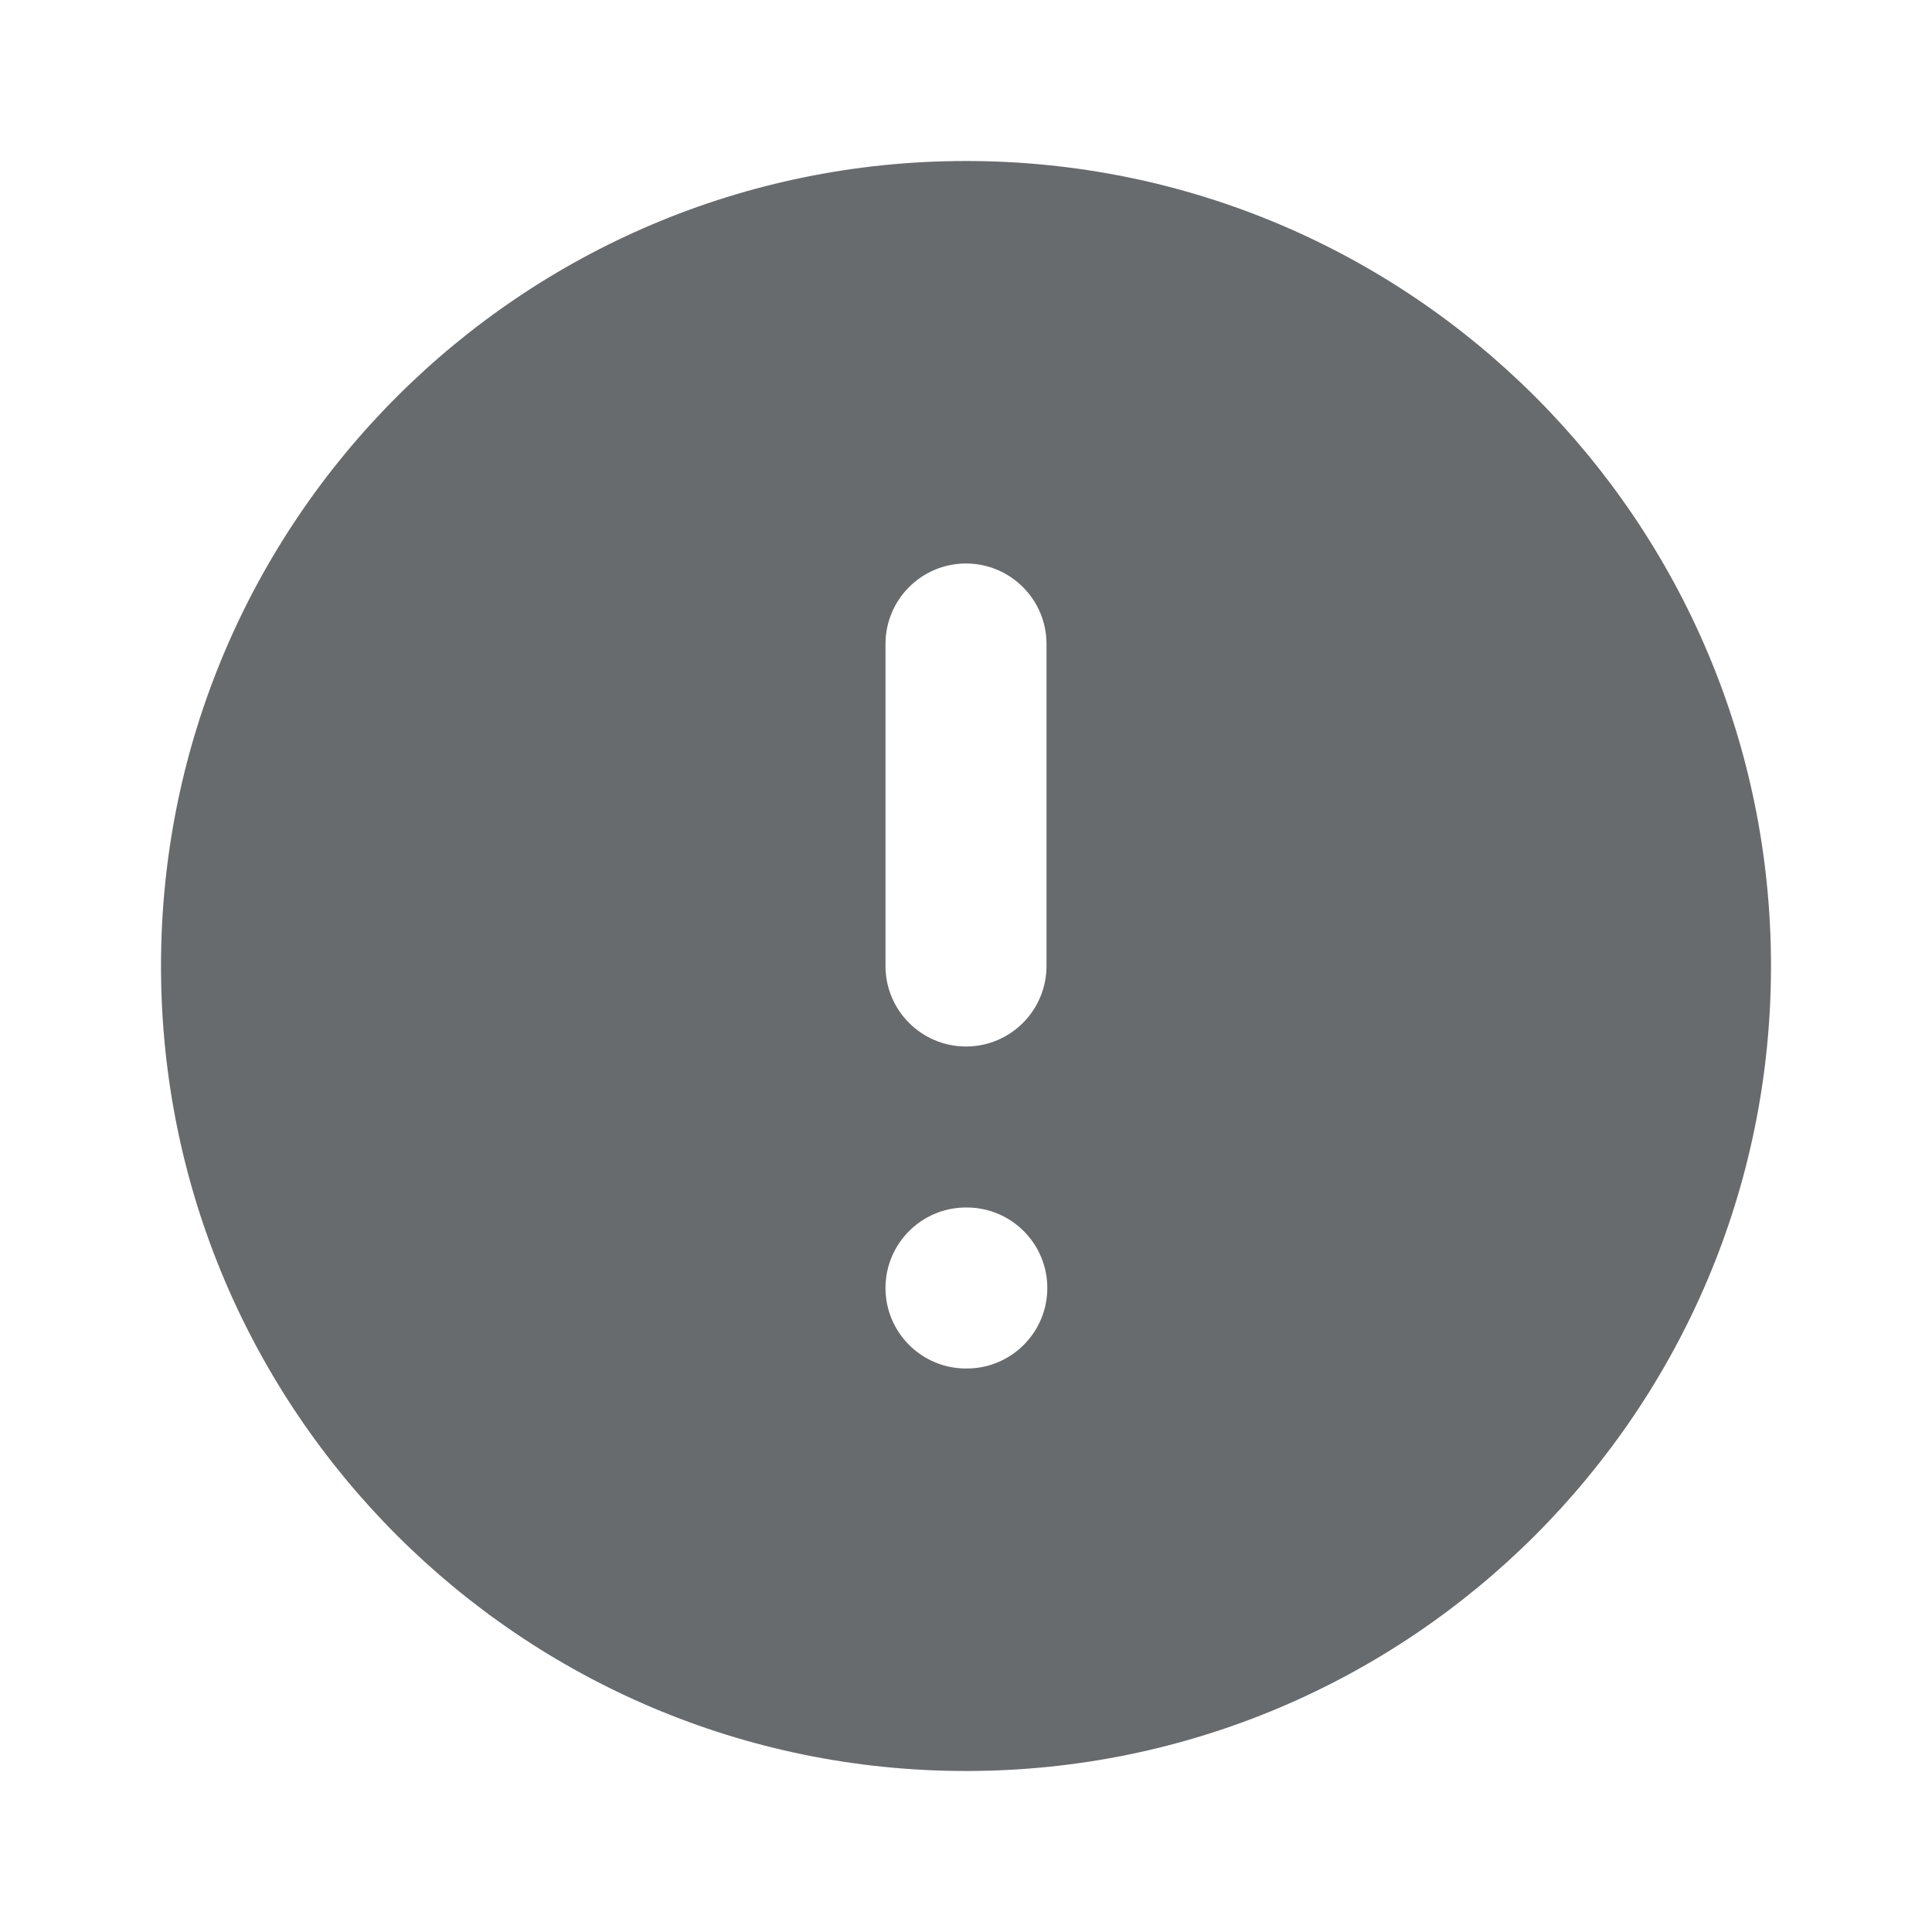
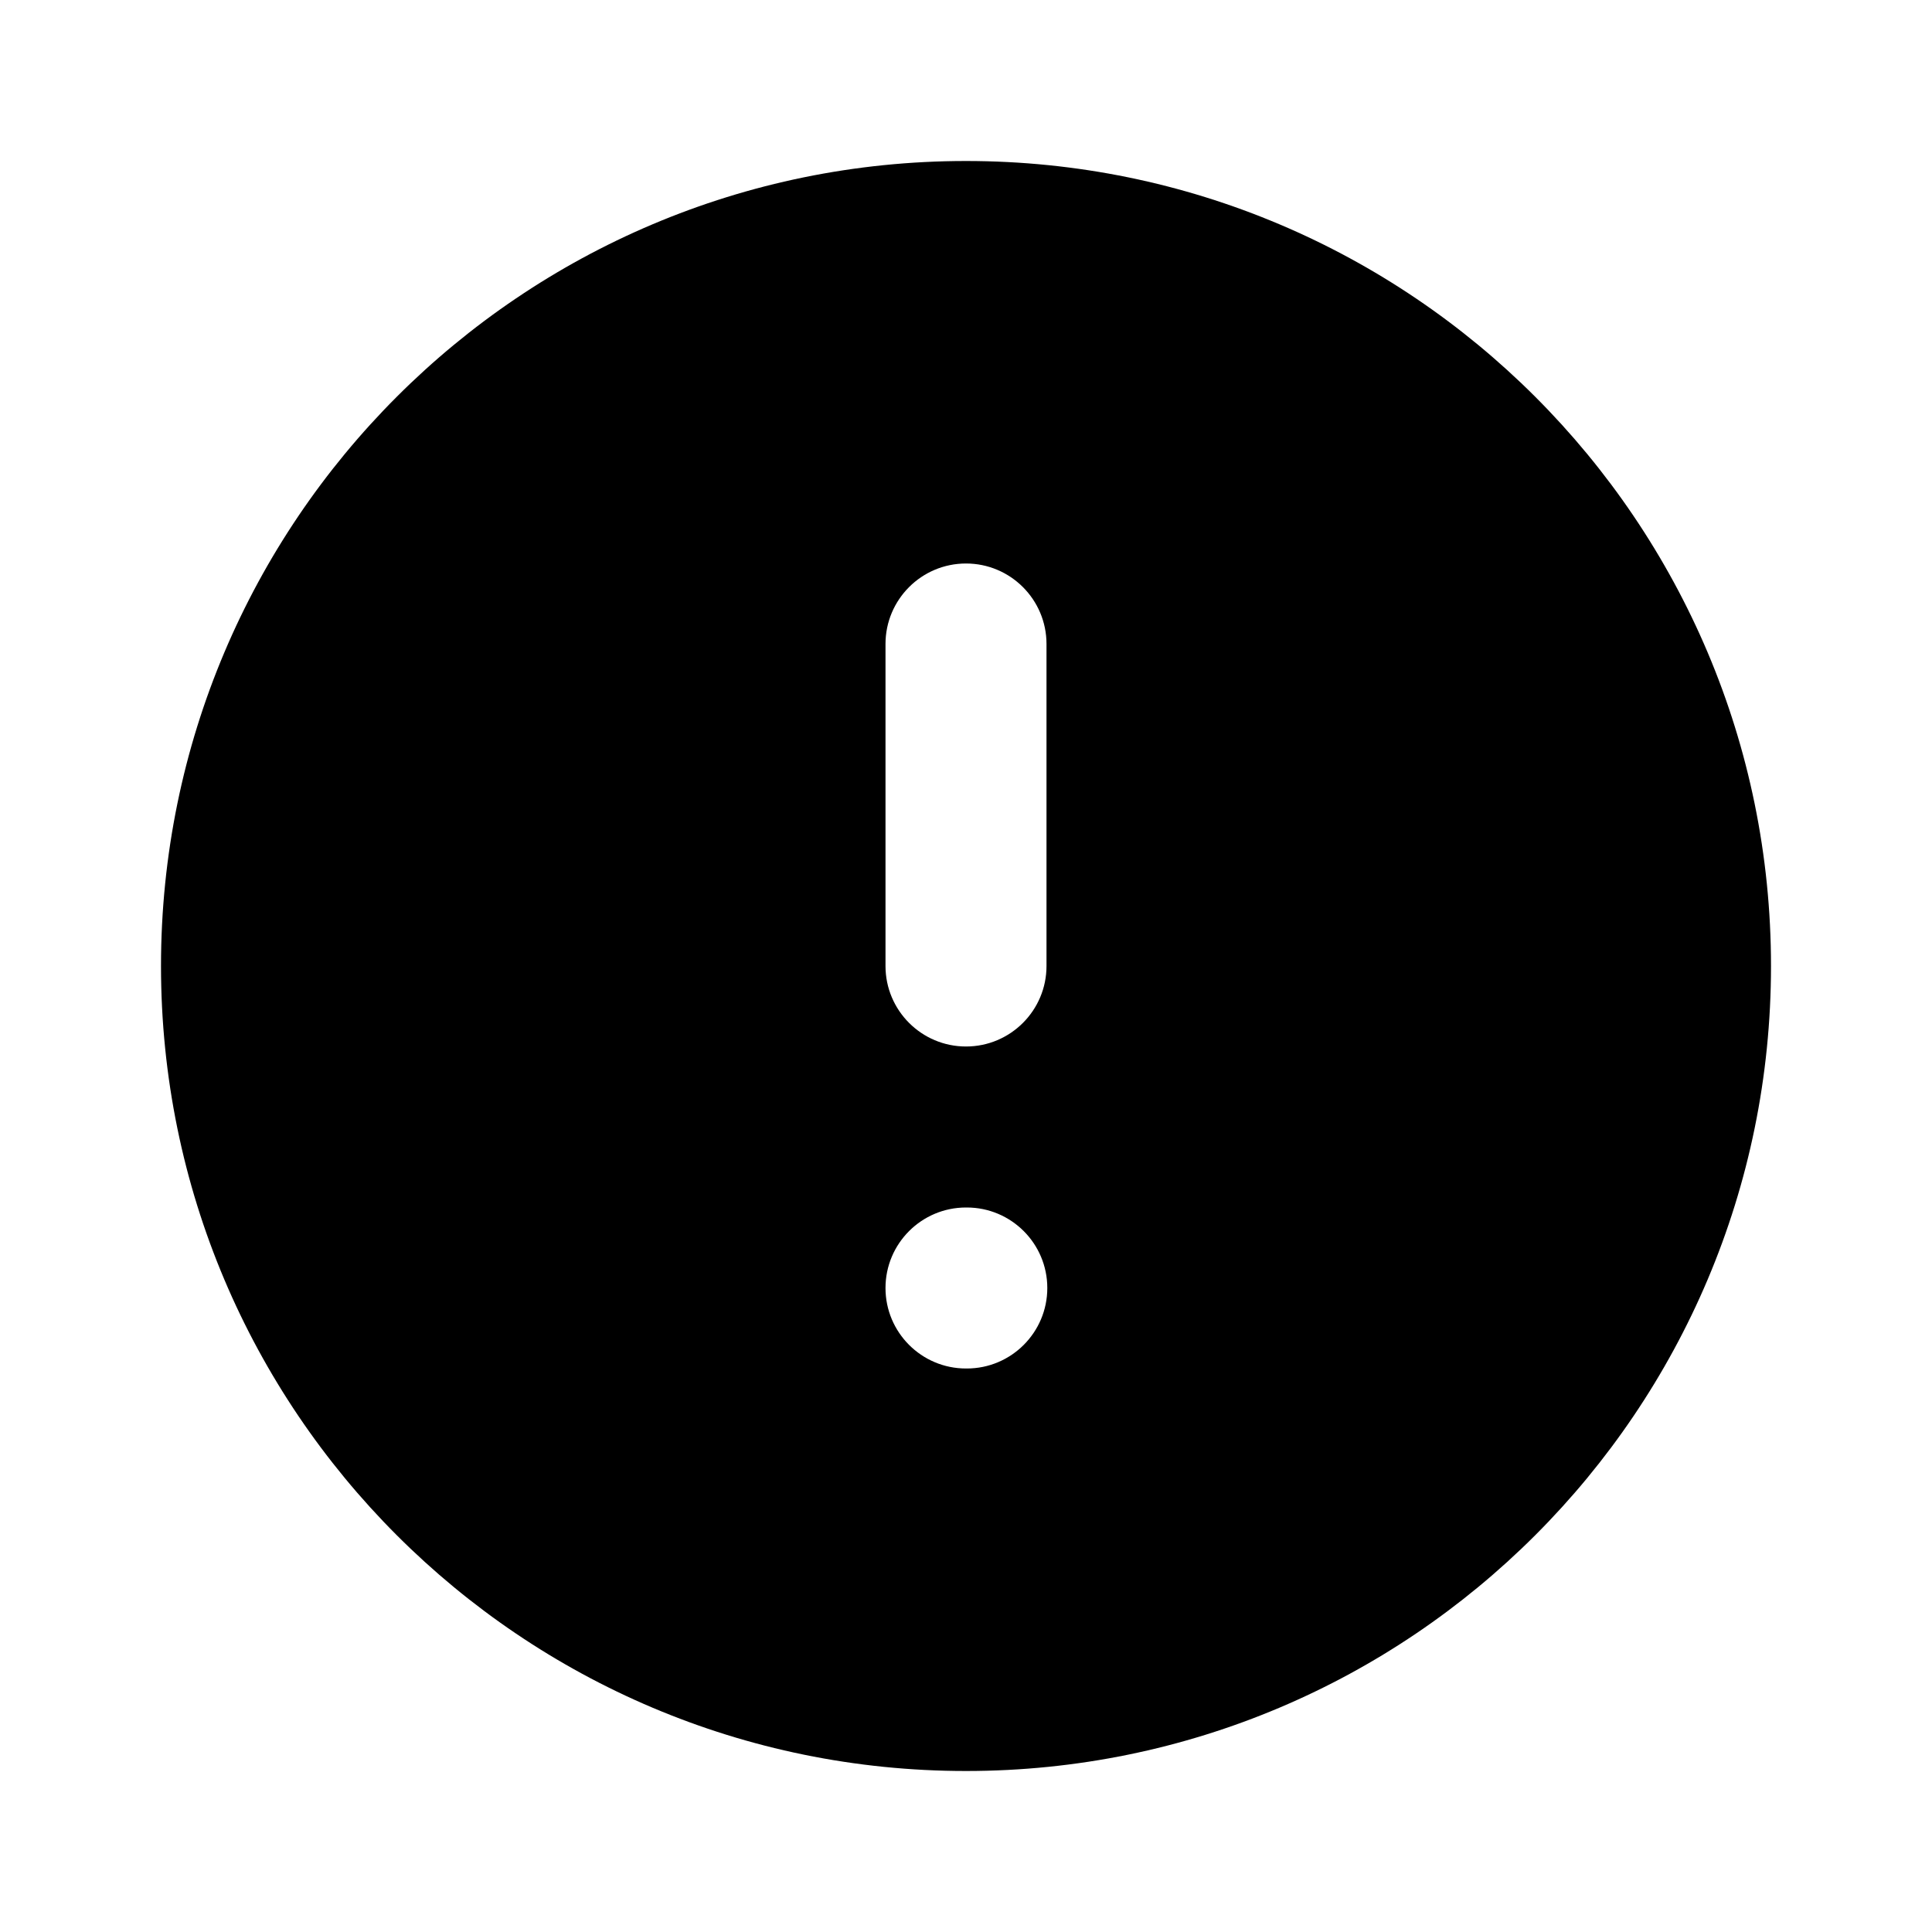
<svg xmlns="http://www.w3.org/2000/svg" width="24" height="24" viewBox="0 0 24 24" fill="none">
-   <path fill-rule="evenodd" clip-rule="evenodd" d="M2 12C2 6.477 6.477 2 12 2C17.523 2 22 6.477 22 12C22 17.523 17.523 22 12 22C6.477 22 2 17.523 2 12ZM13 8C13 7.448 12.552 7 12 7C11.448 7 11 7.448 11 8V12C11 12.552 11.448 13 12 13C12.552 13 13 12.552 13 12V8ZM12 15C11.448 15 11 15.448 11 16C11 16.552 11.448 17 12 17H12.01C12.562 17 13.01 16.552 13.01 16C13.01 15.448 12.562 15 12.01 15H12Z" fill="#686B6E" />
+   <path fill-rule="evenodd" clip-rule="evenodd" d="M2 12C2 6.477 6.477 2 12 2C17.523 2 22 6.477 22 12C22 17.523 17.523 22 12 22C6.477 22 2 17.523 2 12ZM13 8C13 7.448 12.552 7 12 7C11.448 7 11 7.448 11 8V12C11 12.552 11.448 13 12 13C12.552 13 13 12.552 13 12V8ZM12 15C11.448 15 11 15.448 11 16C11 16.552 11.448 17 12 17H12.01C12.562 17 13.01 16.552 13.01 16C13.01 15.448 12.562 15 12.01 15H12Z" fill="currentColor" />
</svg>
